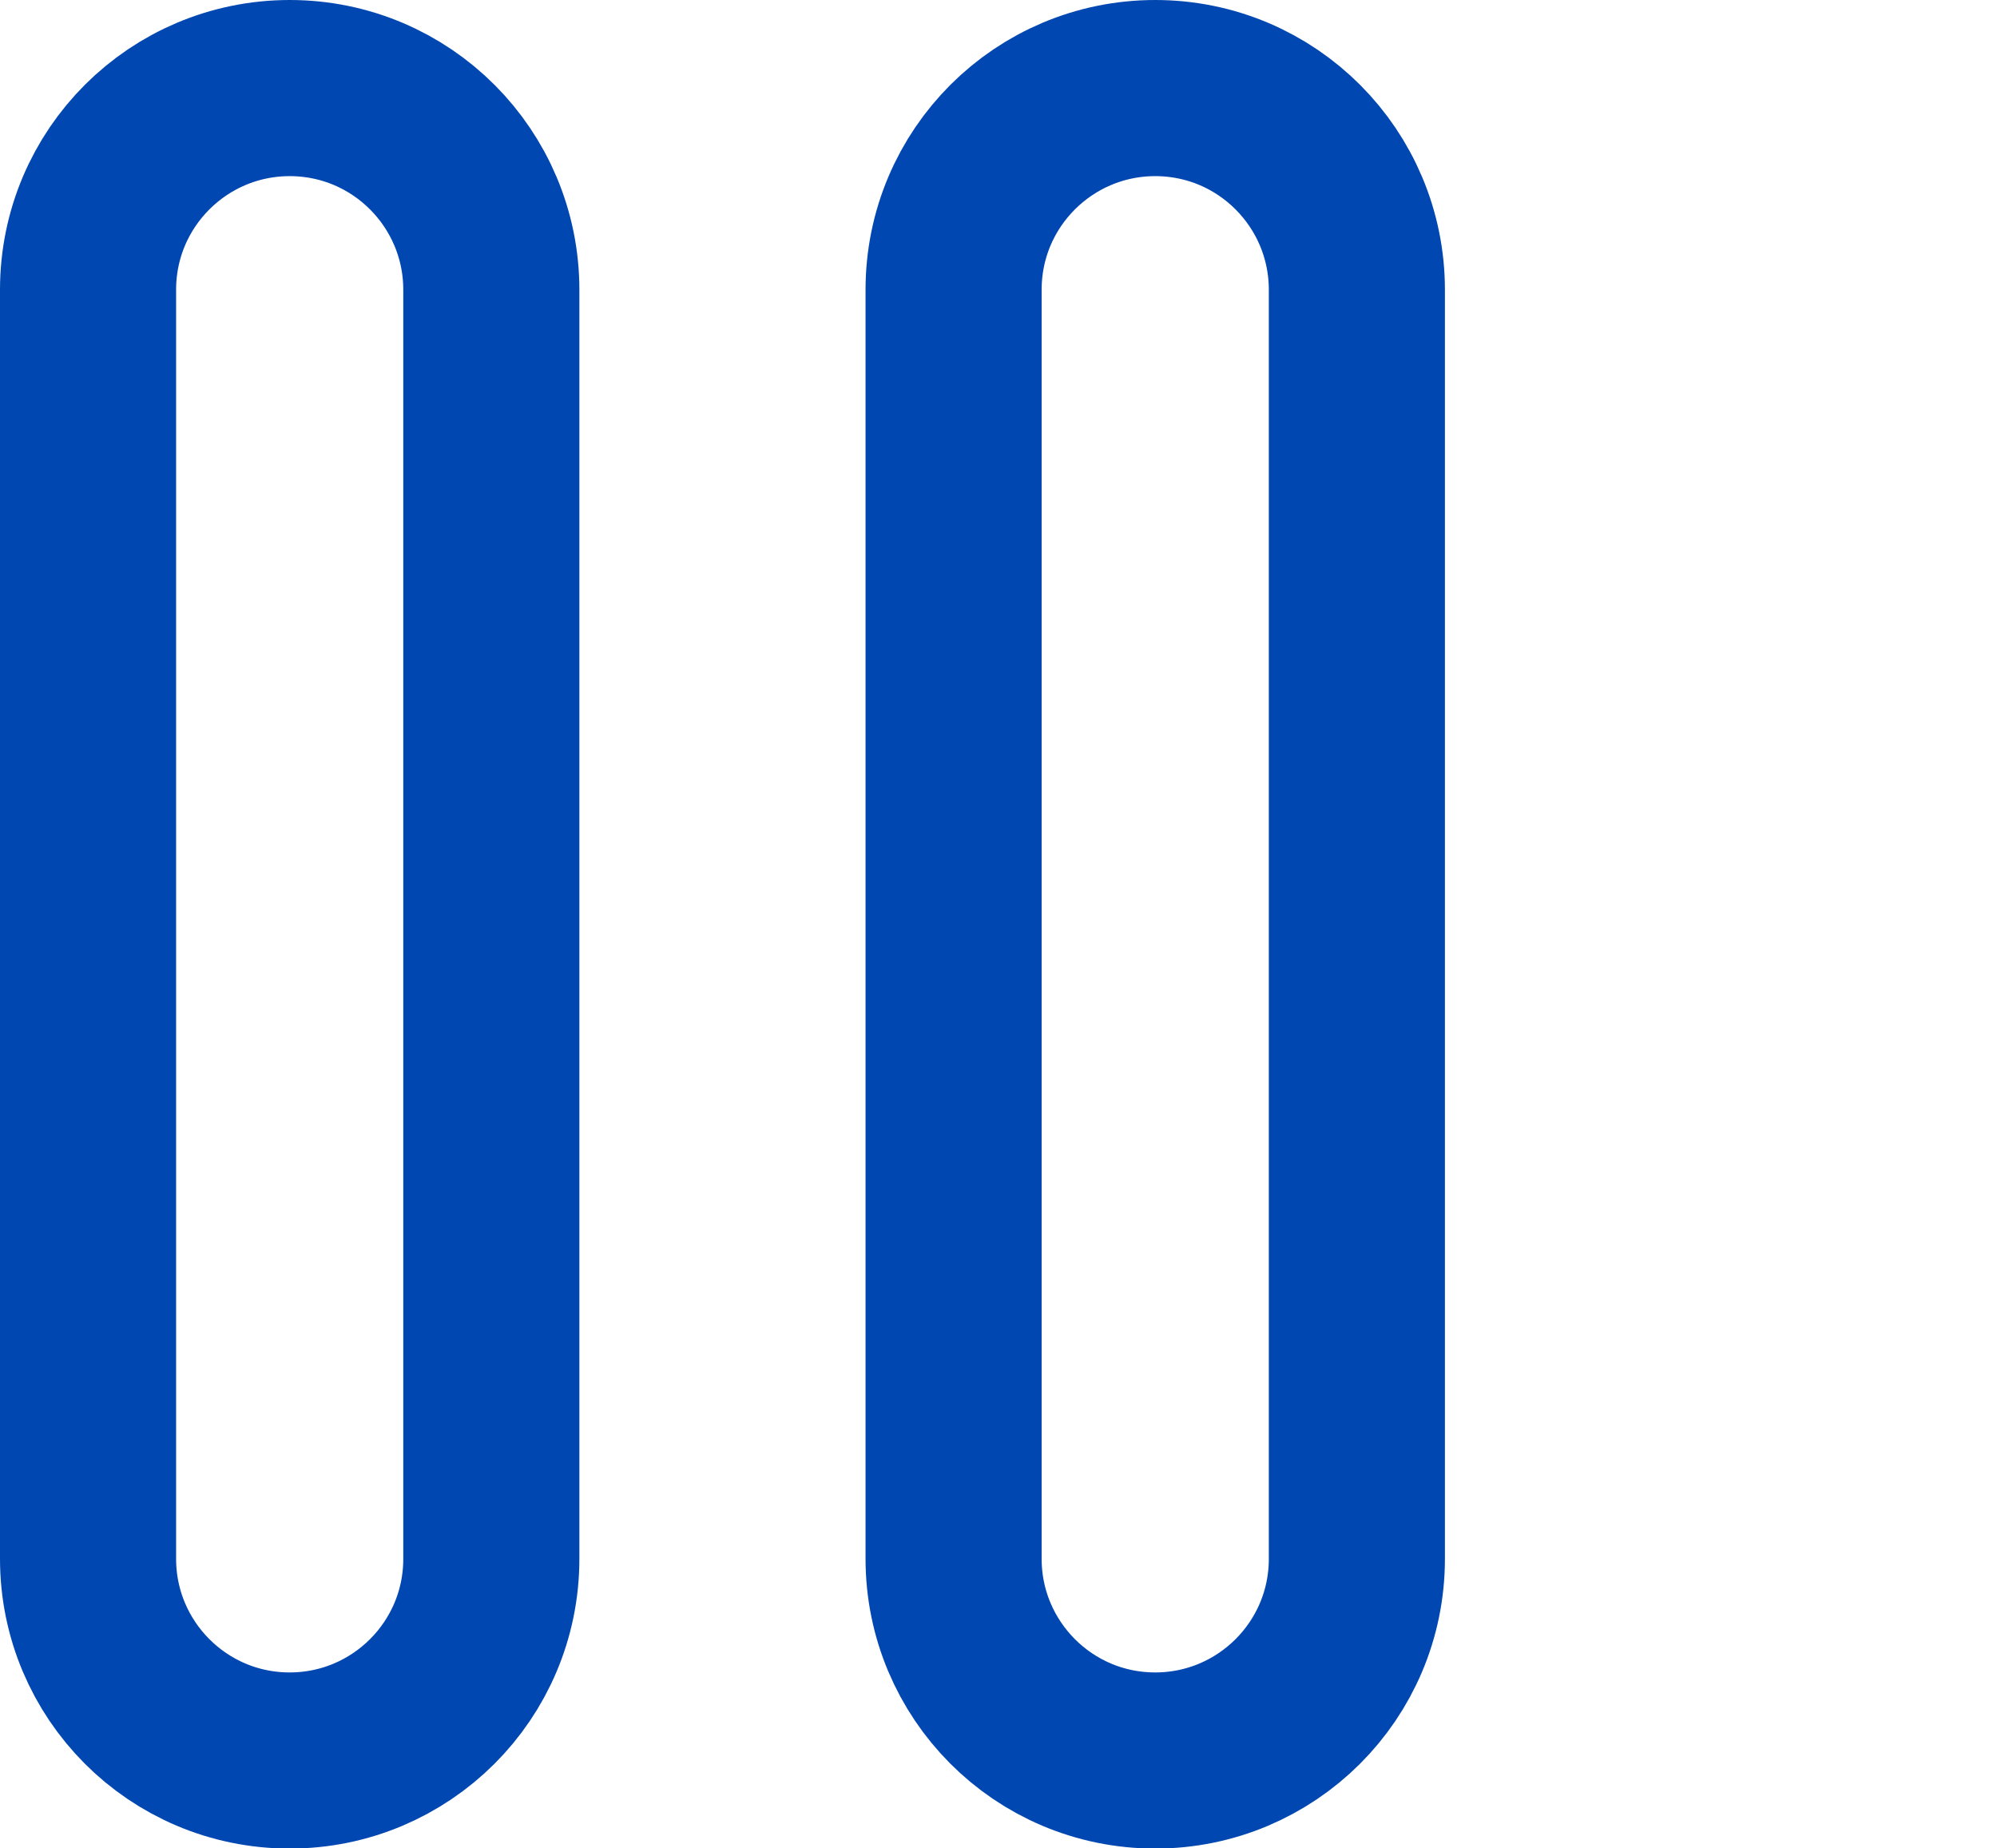
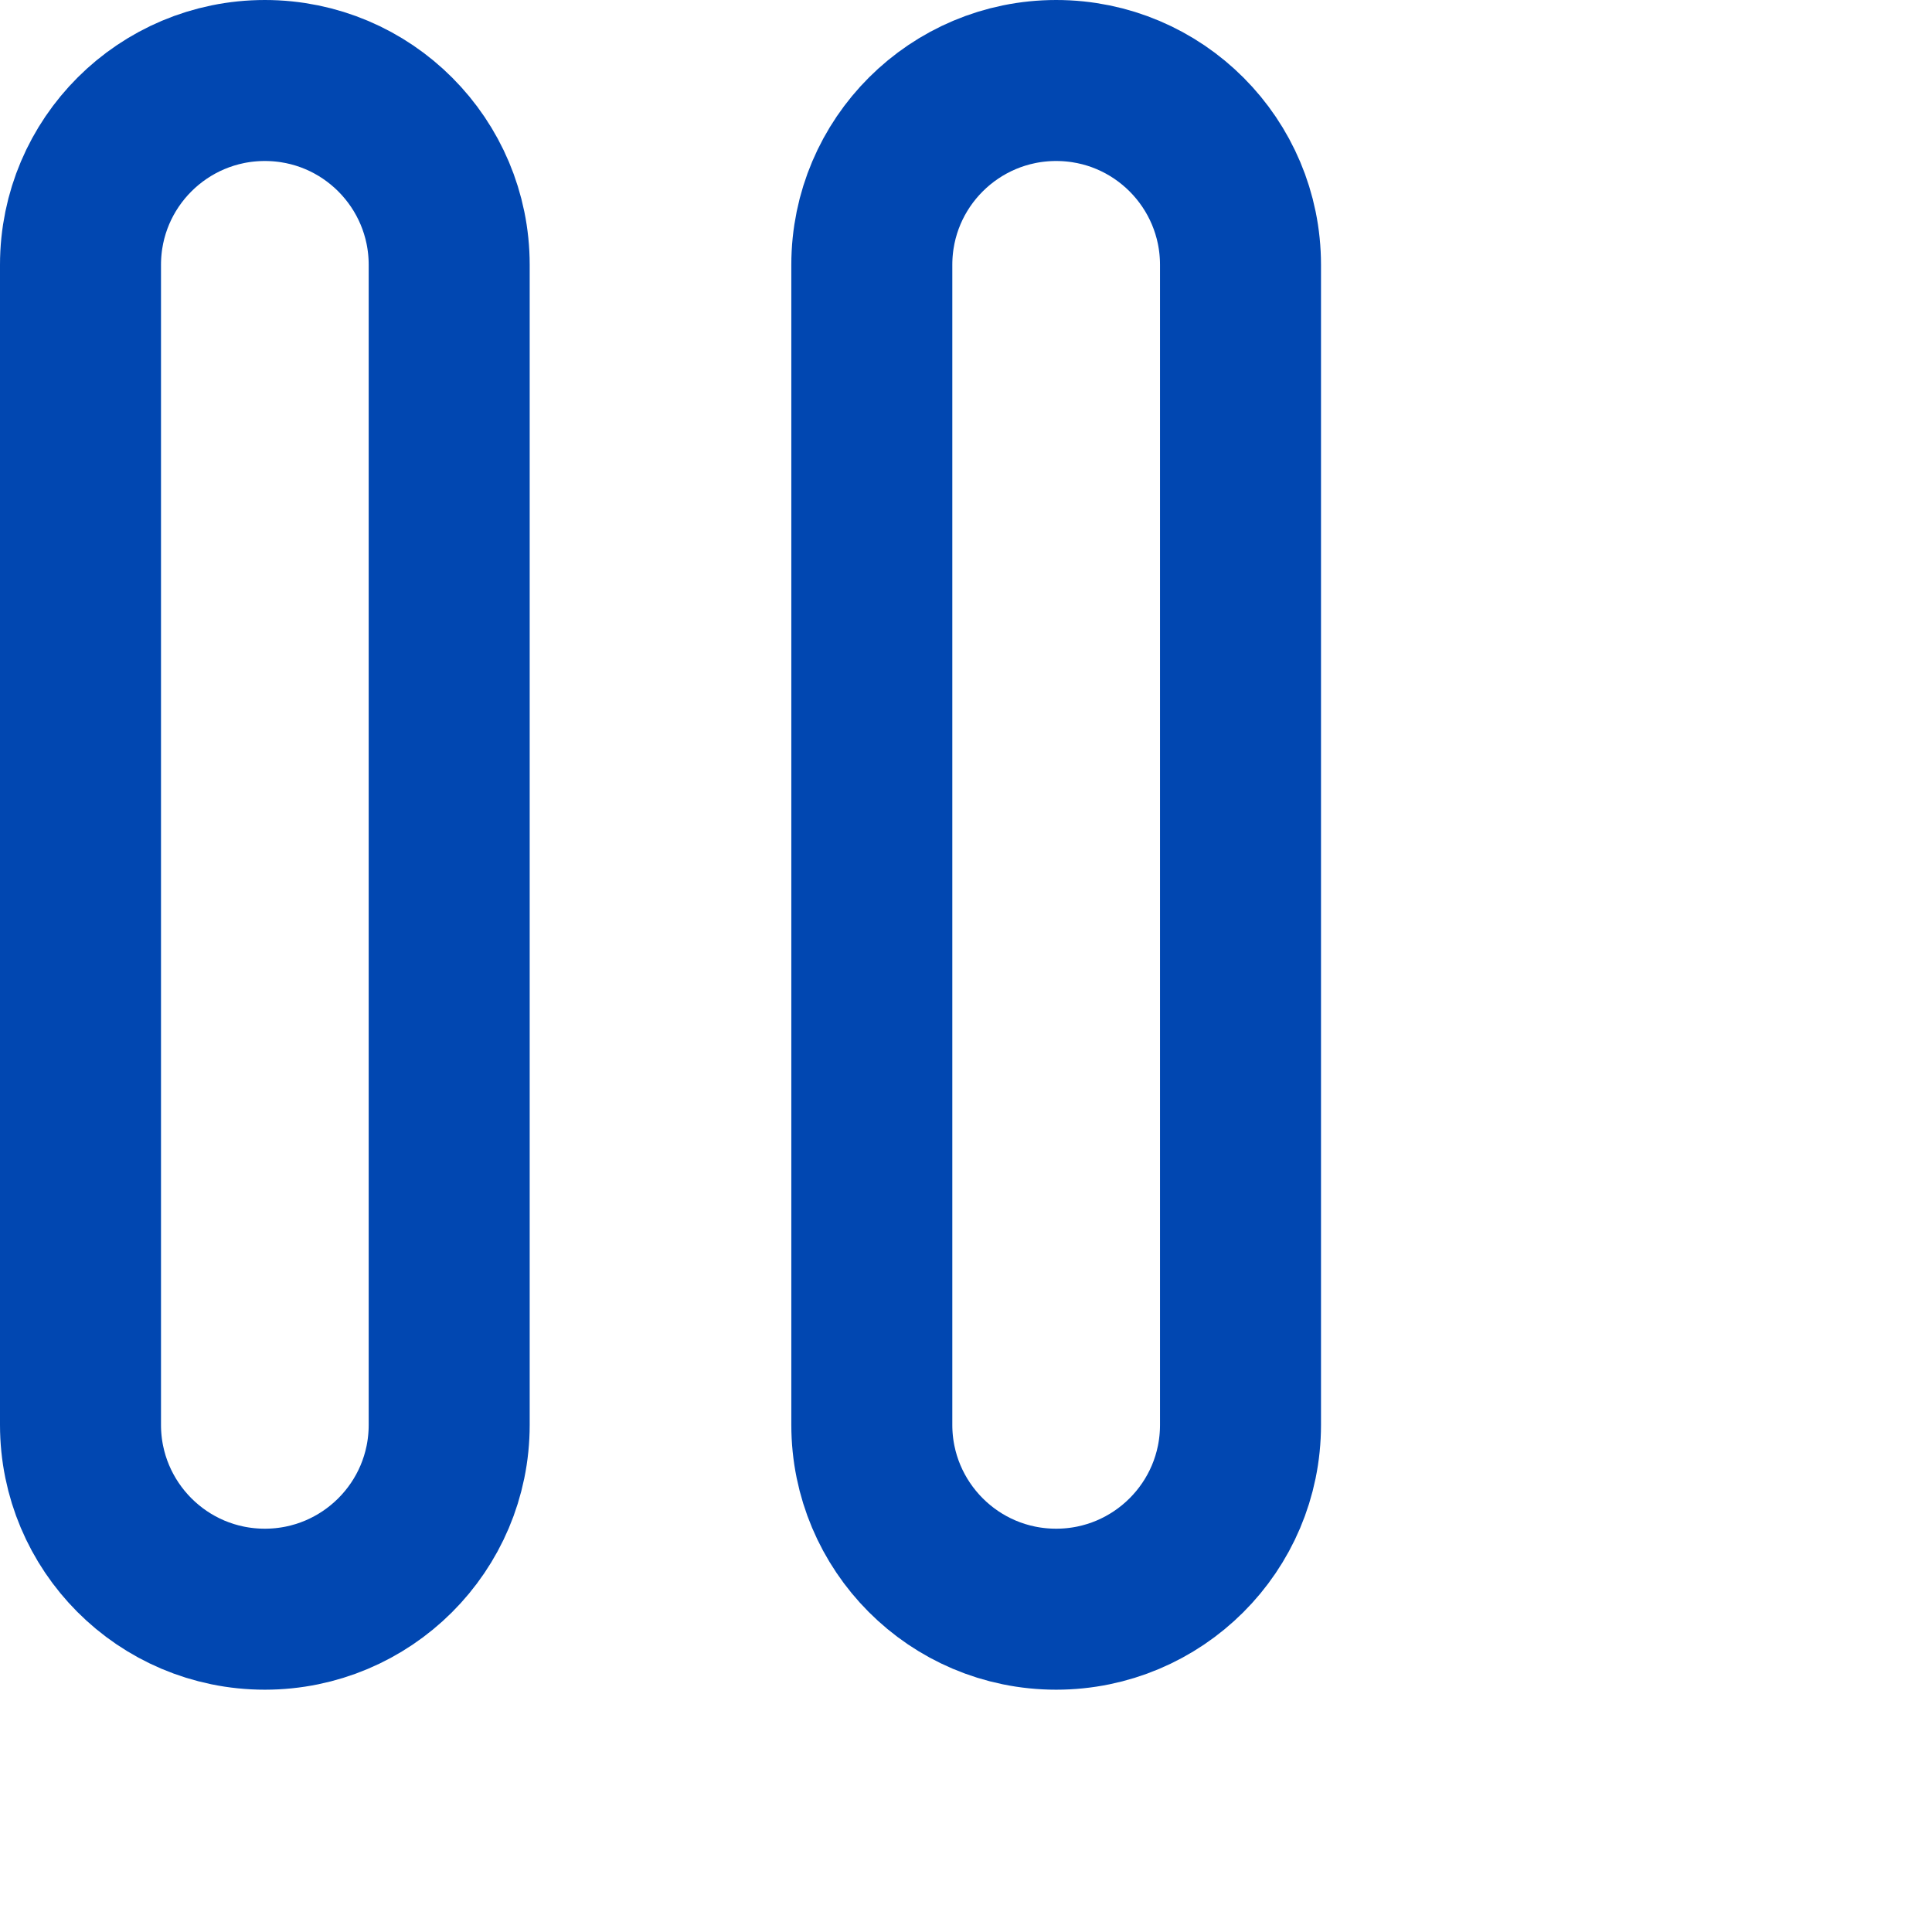
- <svg xmlns="http://www.w3.org/2000/svg" id="Ebene_2" data-name="Ebene 2" viewBox="0 0 22.68 20.98">
+ <svg xmlns="http://www.w3.org/2000/svg" id="Ebene_2" data-name="Ebene 2" viewBox="0 0 24 24">
  <defs>
    <style>
      .cls-1 {
        fill: none;
        stroke: #0147b1;
        stroke-width: 2px;
      }
    </style>
  </defs>
  <g id="Ebene_1-2" data-name="Ebene 1">
    <path class="cls-1" d="m3.29,1h0c1.27,0,2.29,1.03,2.29,2.29v14.41c0,1.27-1.03,2.29-2.29,2.29h0c-1.27,0-2.29-1.03-2.29-2.29V3.29c0-1.27,1.03-2.29,2.29-2.29Zm9.83,0h0c1.27,0,2.29,1.03,2.29,2.29v14.41c0,1.27-1.03,2.29-2.29,2.29h0c-1.27,0-2.29-1.03-2.29-2.29V3.29c0-1.27,1.03-2.29,2.29-2.29Z" />
  </g>
</svg>
